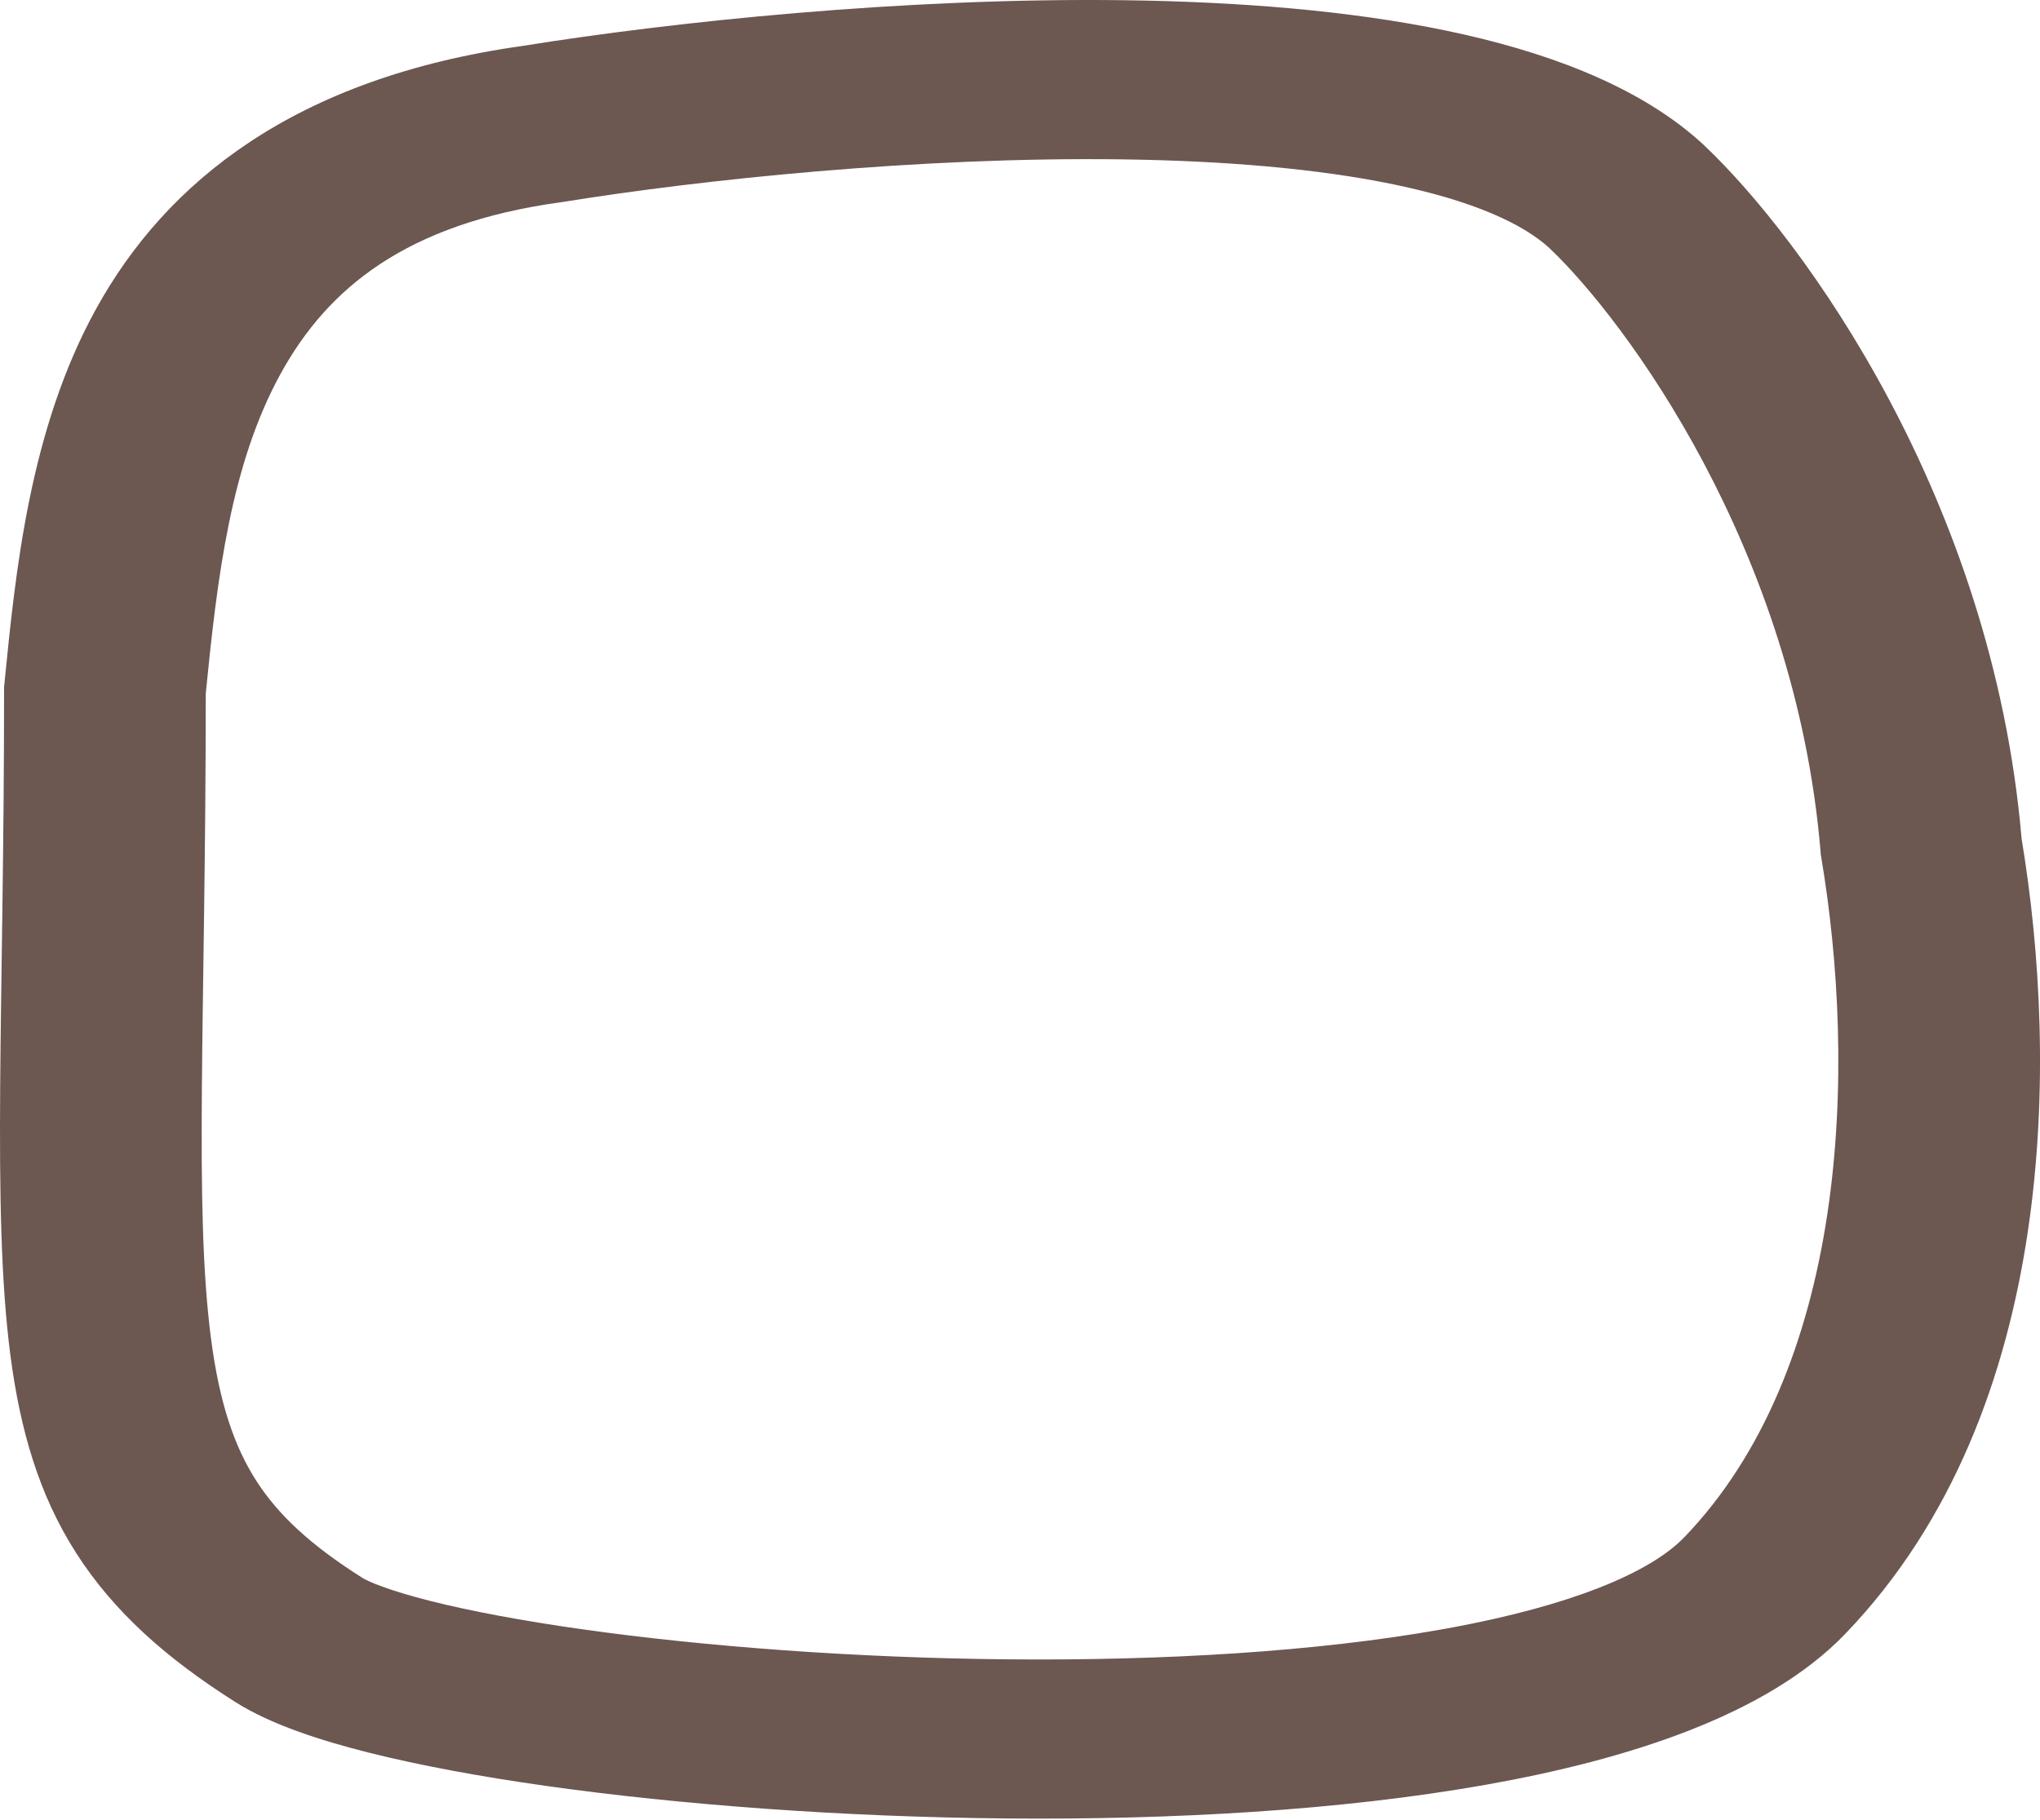
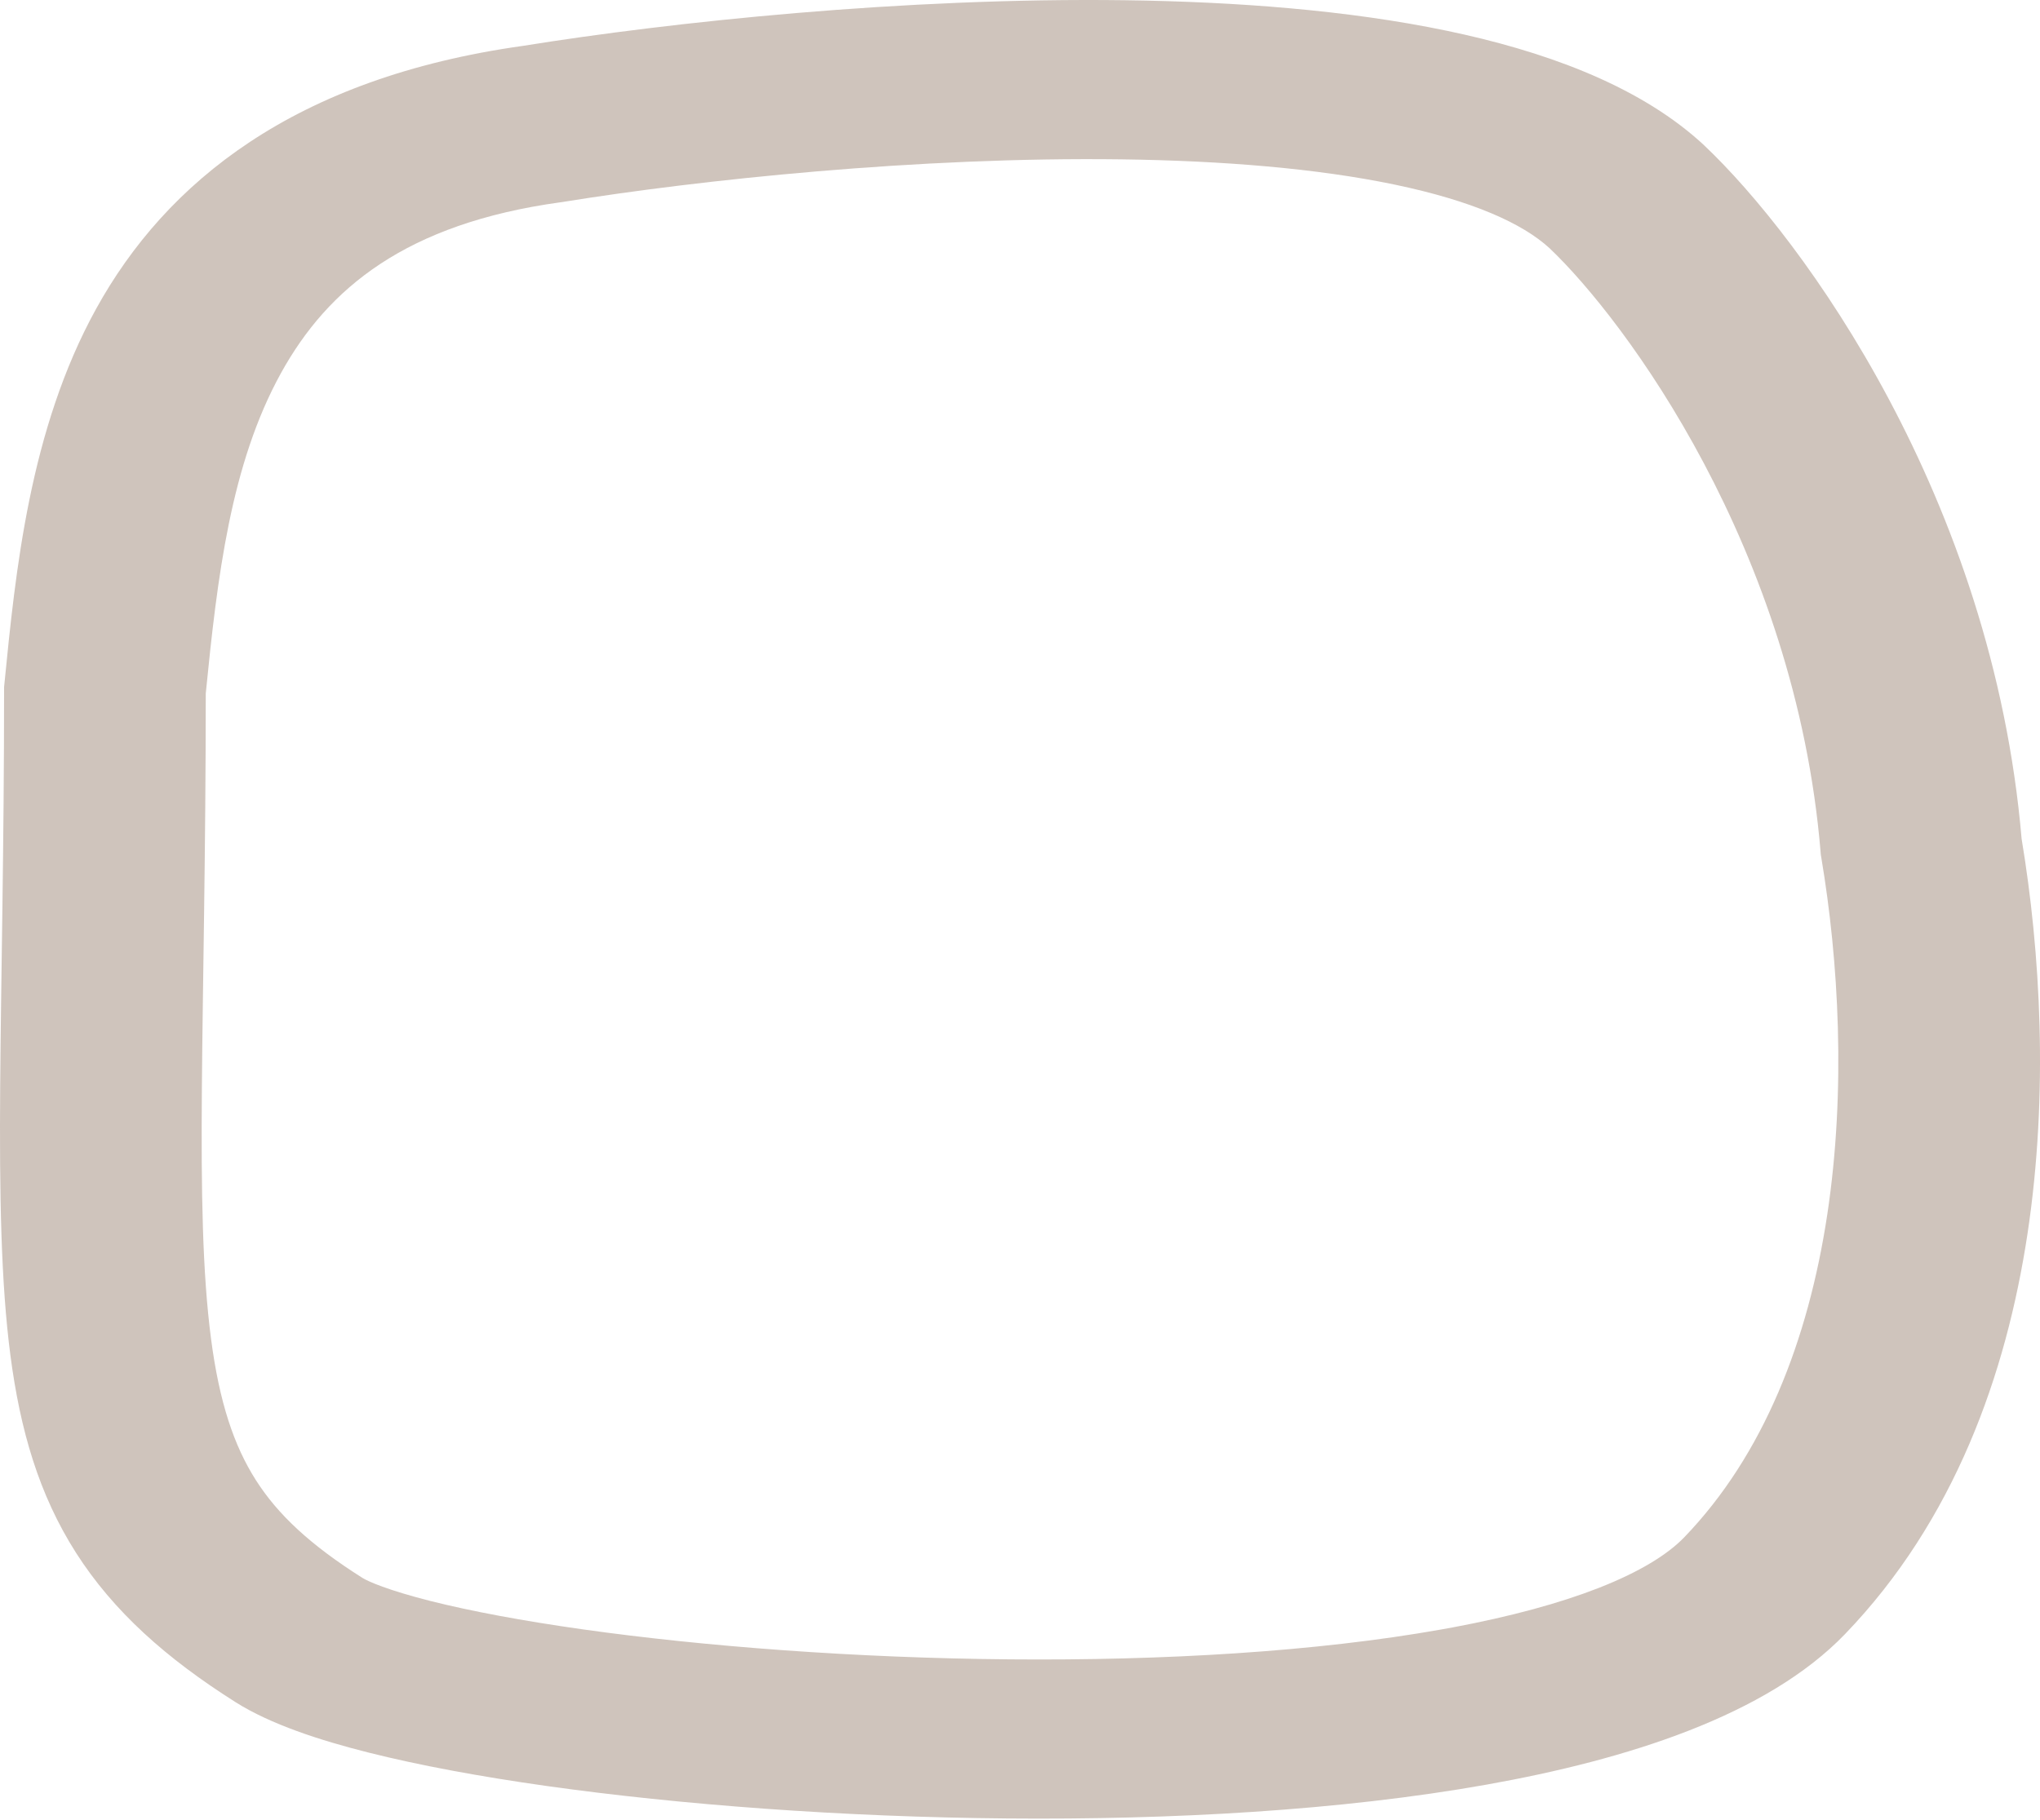
<svg xmlns="http://www.w3.org/2000/svg" width="102" height="91" viewBox="0 0 102 91" fill="none">
-   <path d="M26.155 2.293C33.561 1.102 45.188 -0.135 56.254 0.012C61.803 0.086 67.407 0.51 72.344 1.539C77.096 2.53 81.748 4.188 84.953 7.036L85.105 7.173L85.109 7.176L85.189 7.25L85.196 7.257L85.203 7.264L85.212 7.273C90.142 11.935 99.623 24.924 101.08 41.947C102.018 47.593 102.436 54.678 101.376 61.699C100.315 68.727 97.72 76.049 92.247 81.731C88.332 85.796 81.357 88.005 74.311 89.259C67.03 90.554 58.553 91.02 50.364 90.948C42.152 90.877 34.015 90.265 27.342 89.325C24.009 88.855 20.959 88.291 18.409 87.648C15.994 87.039 13.532 86.241 11.777 85.131C8.327 82.95 5.678 80.601 3.802 77.663C1.947 74.758 1.01 71.526 0.521 67.788C0.045 64.147 -0.03 59.734 0.009 54.317C0.049 48.863 0.204 42.407 0.204 34.521V34.362L0.21 34.298L0.22 34.203C0.774 28.6 1.475 21.484 4.805 15.447C8.303 9.104 14.728 3.893 26.155 2.293ZM56.08 7.97C45.916 7.835 35.022 8.99 28.143 10.1H28.142L28.085 10.109L28.072 10.112L28.058 10.113L28.002 10.12C20.321 11.184 16.4 14.398 14.043 18.67C11.534 23.221 10.864 28.875 10.288 34.682C10.286 42.714 10.135 49.175 10.094 54.397C10.052 59.666 10.123 63.679 10.551 66.951C10.967 70.134 11.696 72.307 12.8 74.036C13.884 75.734 15.488 77.251 18.12 78.915C18.395 79.089 19.396 79.534 21.53 80.073C23.527 80.576 26.111 81.063 29.151 81.492C35.223 82.347 42.791 82.924 50.478 82.99C58.188 83.058 65.806 82.609 72.05 81.498L72.643 81.391C75.571 80.842 77.999 80.175 79.921 79.424C81.988 78.616 83.387 77.742 84.213 76.885C88.183 72.763 90.415 67.025 91.365 60.735C92.307 54.491 91.933 48.054 91.064 42.885V42.884L91.05 42.804L91.041 42.751L91.036 42.697L91.03 42.617V42.615C89.771 27.452 81.24 15.983 77.474 12.411C76.13 11.175 73.628 10.044 69.721 9.23C65.87 8.427 61.165 8.038 56.08 7.97Z" fill="#6C5751" />
+   <path d="M26.155 2.293C33.561 1.102 45.188 -0.135 56.254 0.012C61.803 0.086 67.407 0.51 72.344 1.539C77.096 2.53 81.748 4.188 84.953 7.036L85.105 7.173L85.109 7.176L85.189 7.25L85.196 7.257L85.203 7.264L85.212 7.273C90.142 11.935 99.623 24.924 101.08 41.947C102.018 47.593 102.436 54.678 101.376 61.699C100.315 68.727 97.72 76.049 92.247 81.731C88.332 85.796 81.357 88.005 74.311 89.259C67.03 90.554 58.553 91.02 50.364 90.948C42.152 90.877 34.015 90.265 27.342 89.325C24.009 88.855 20.959 88.291 18.409 87.648C15.994 87.039 13.532 86.241 11.777 85.131C8.327 82.95 5.678 80.601 3.802 77.663C1.947 74.758 1.01 71.526 0.521 67.788C0.045 64.147 -0.03 59.734 0.009 54.317C0.049 48.863 0.204 42.407 0.204 34.521V34.362L0.21 34.298L0.22 34.203C0.774 28.6 1.475 21.484 4.805 15.447C8.303 9.104 14.728 3.893 26.155 2.293ZM56.08 7.97C45.916 7.835 35.022 8.99 28.143 10.1H28.142L28.085 10.109L28.072 10.112L28.058 10.113L28.002 10.12C20.321 11.184 16.4 14.398 14.043 18.67C11.534 23.221 10.864 28.875 10.288 34.682C10.286 42.714 10.135 49.175 10.094 54.397C10.052 59.666 10.123 63.679 10.551 66.951C10.967 70.134 11.696 72.307 12.8 74.036C13.884 75.734 15.488 77.251 18.12 78.915C18.395 79.089 19.396 79.534 21.53 80.073C23.527 80.576 26.111 81.063 29.151 81.492C35.223 82.347 42.791 82.924 50.478 82.99C58.188 83.058 65.806 82.609 72.05 81.498L72.643 81.391C75.571 80.842 77.999 80.175 79.921 79.424C81.988 78.616 83.387 77.742 84.213 76.885C88.183 72.763 90.415 67.025 91.365 60.735C92.307 54.491 91.933 48.054 91.064 42.885V42.884L91.05 42.804L91.041 42.751L91.036 42.697L91.03 42.617V42.615C89.771 27.452 81.24 15.983 77.474 12.411C76.13 11.175 73.628 10.044 69.721 9.23C65.87 8.427 61.165 8.038 56.08 7.97Z" fill="#CFC4BC" />
</svg>
